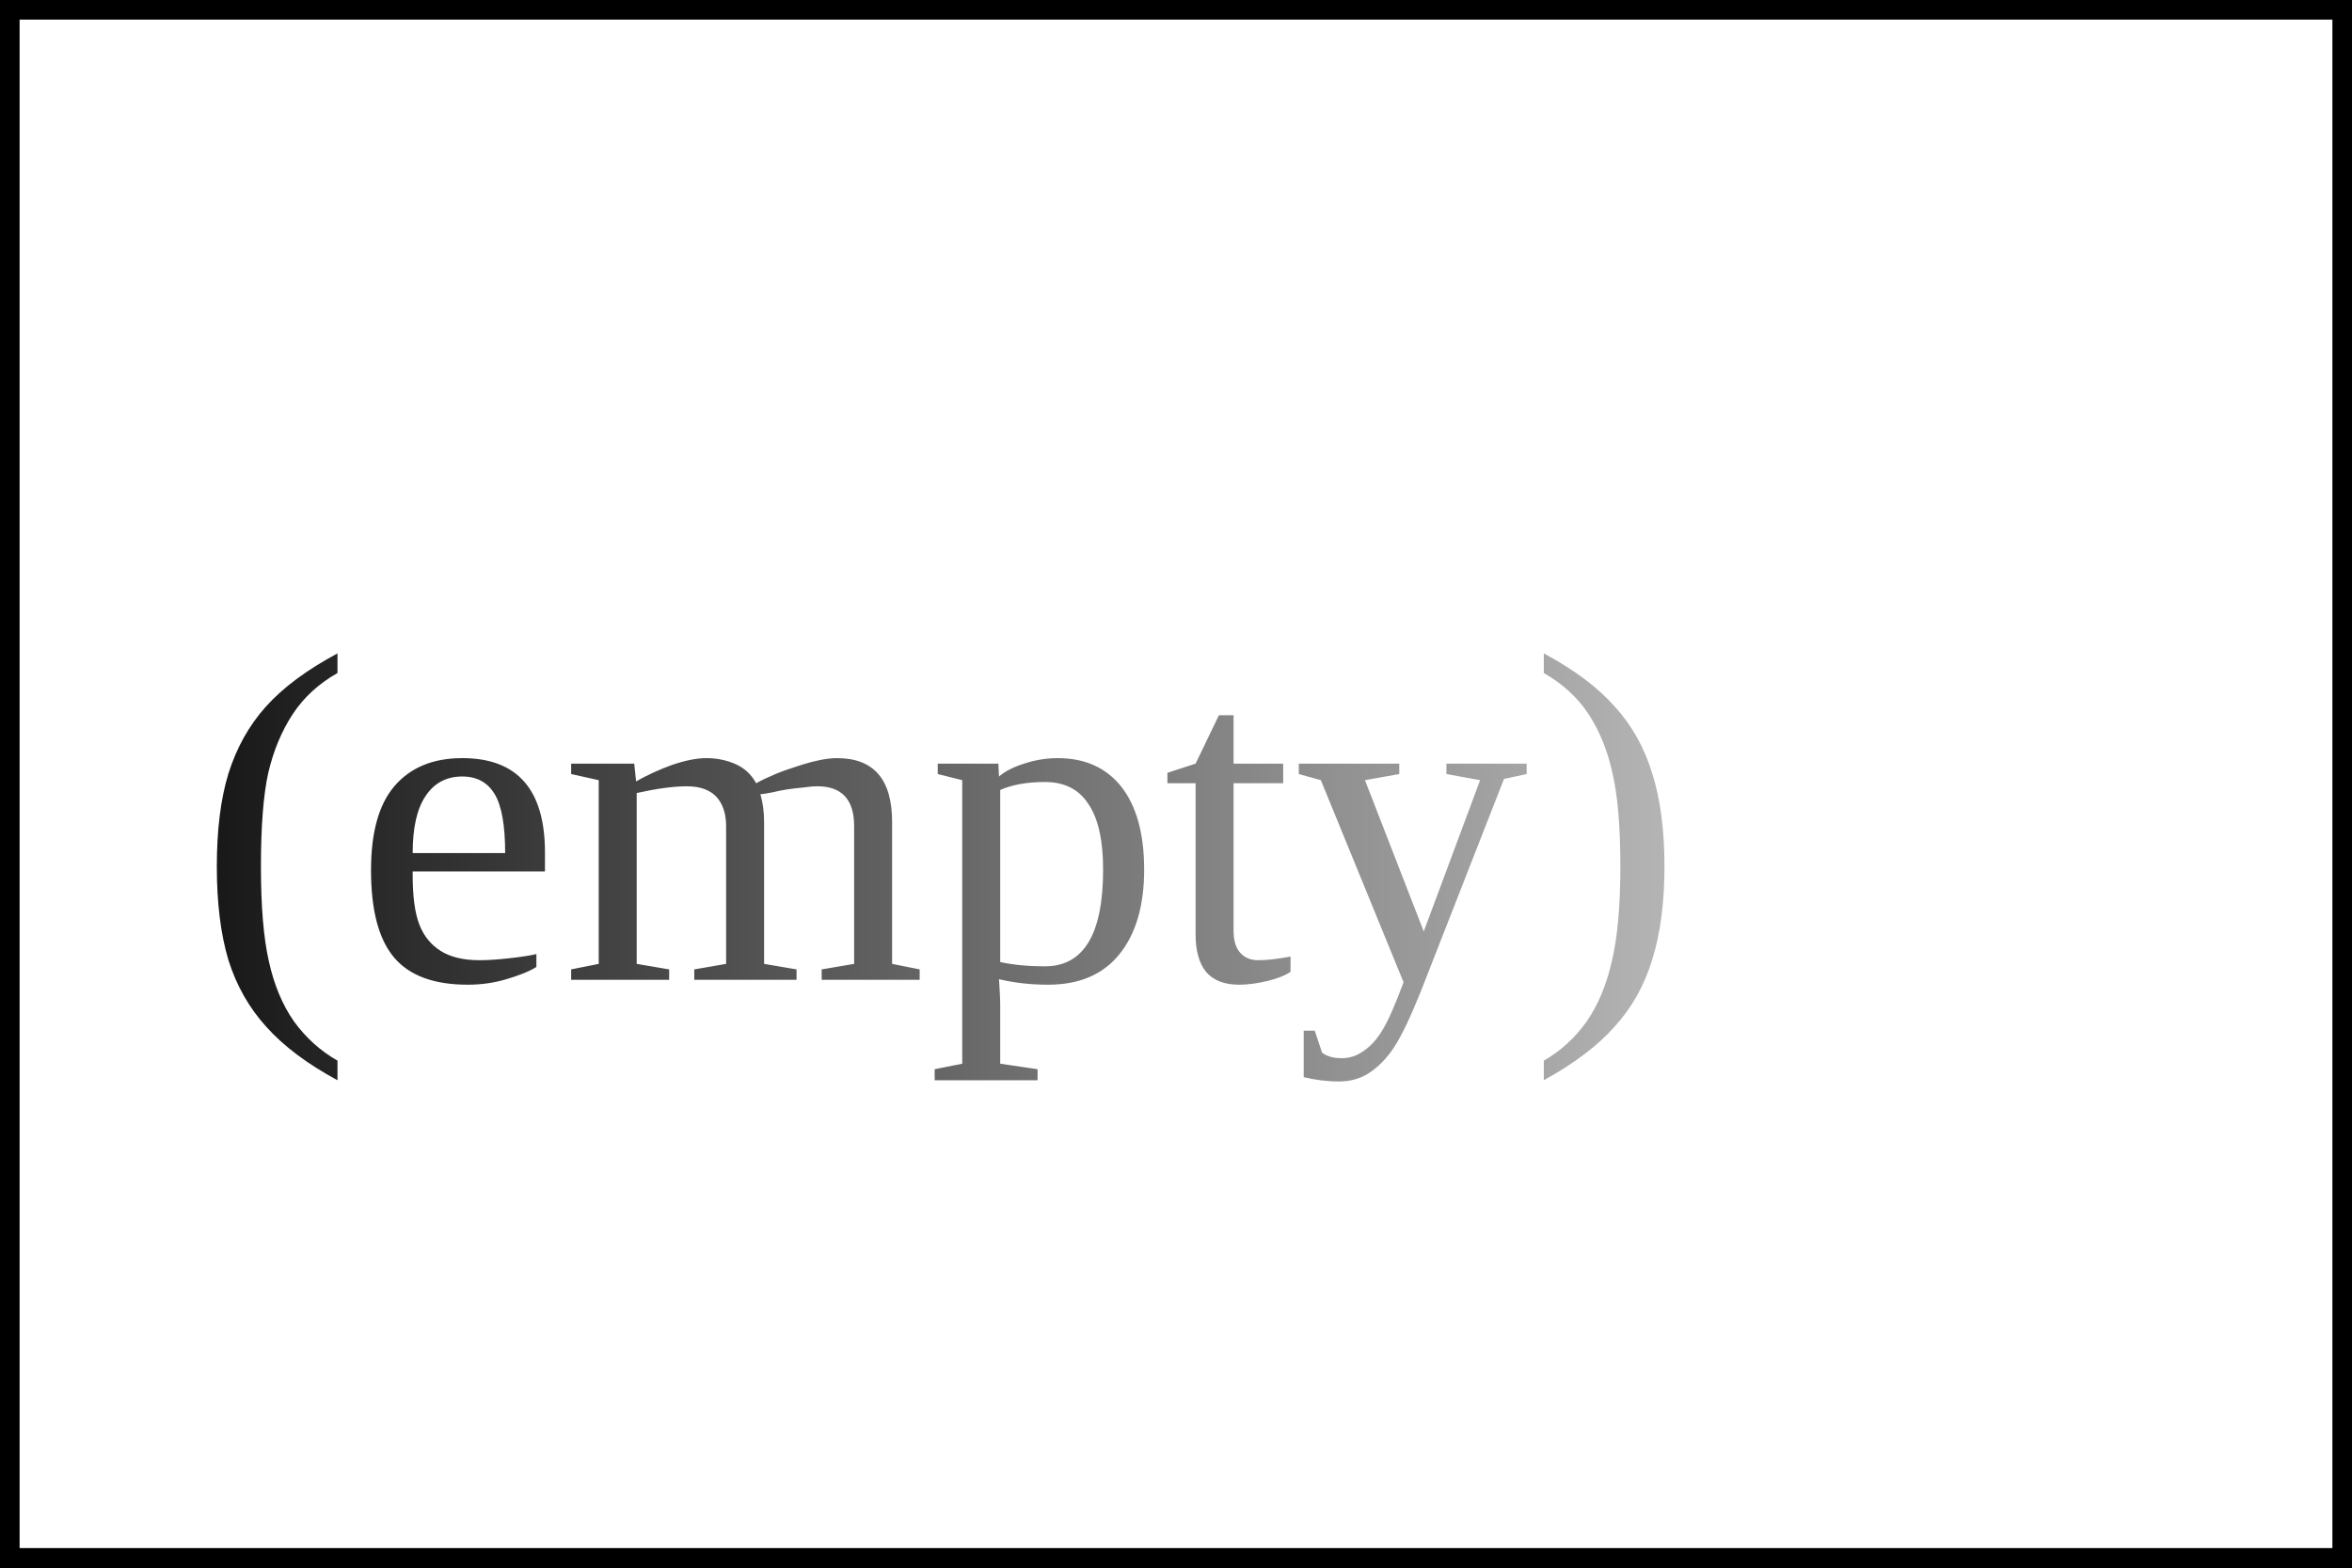
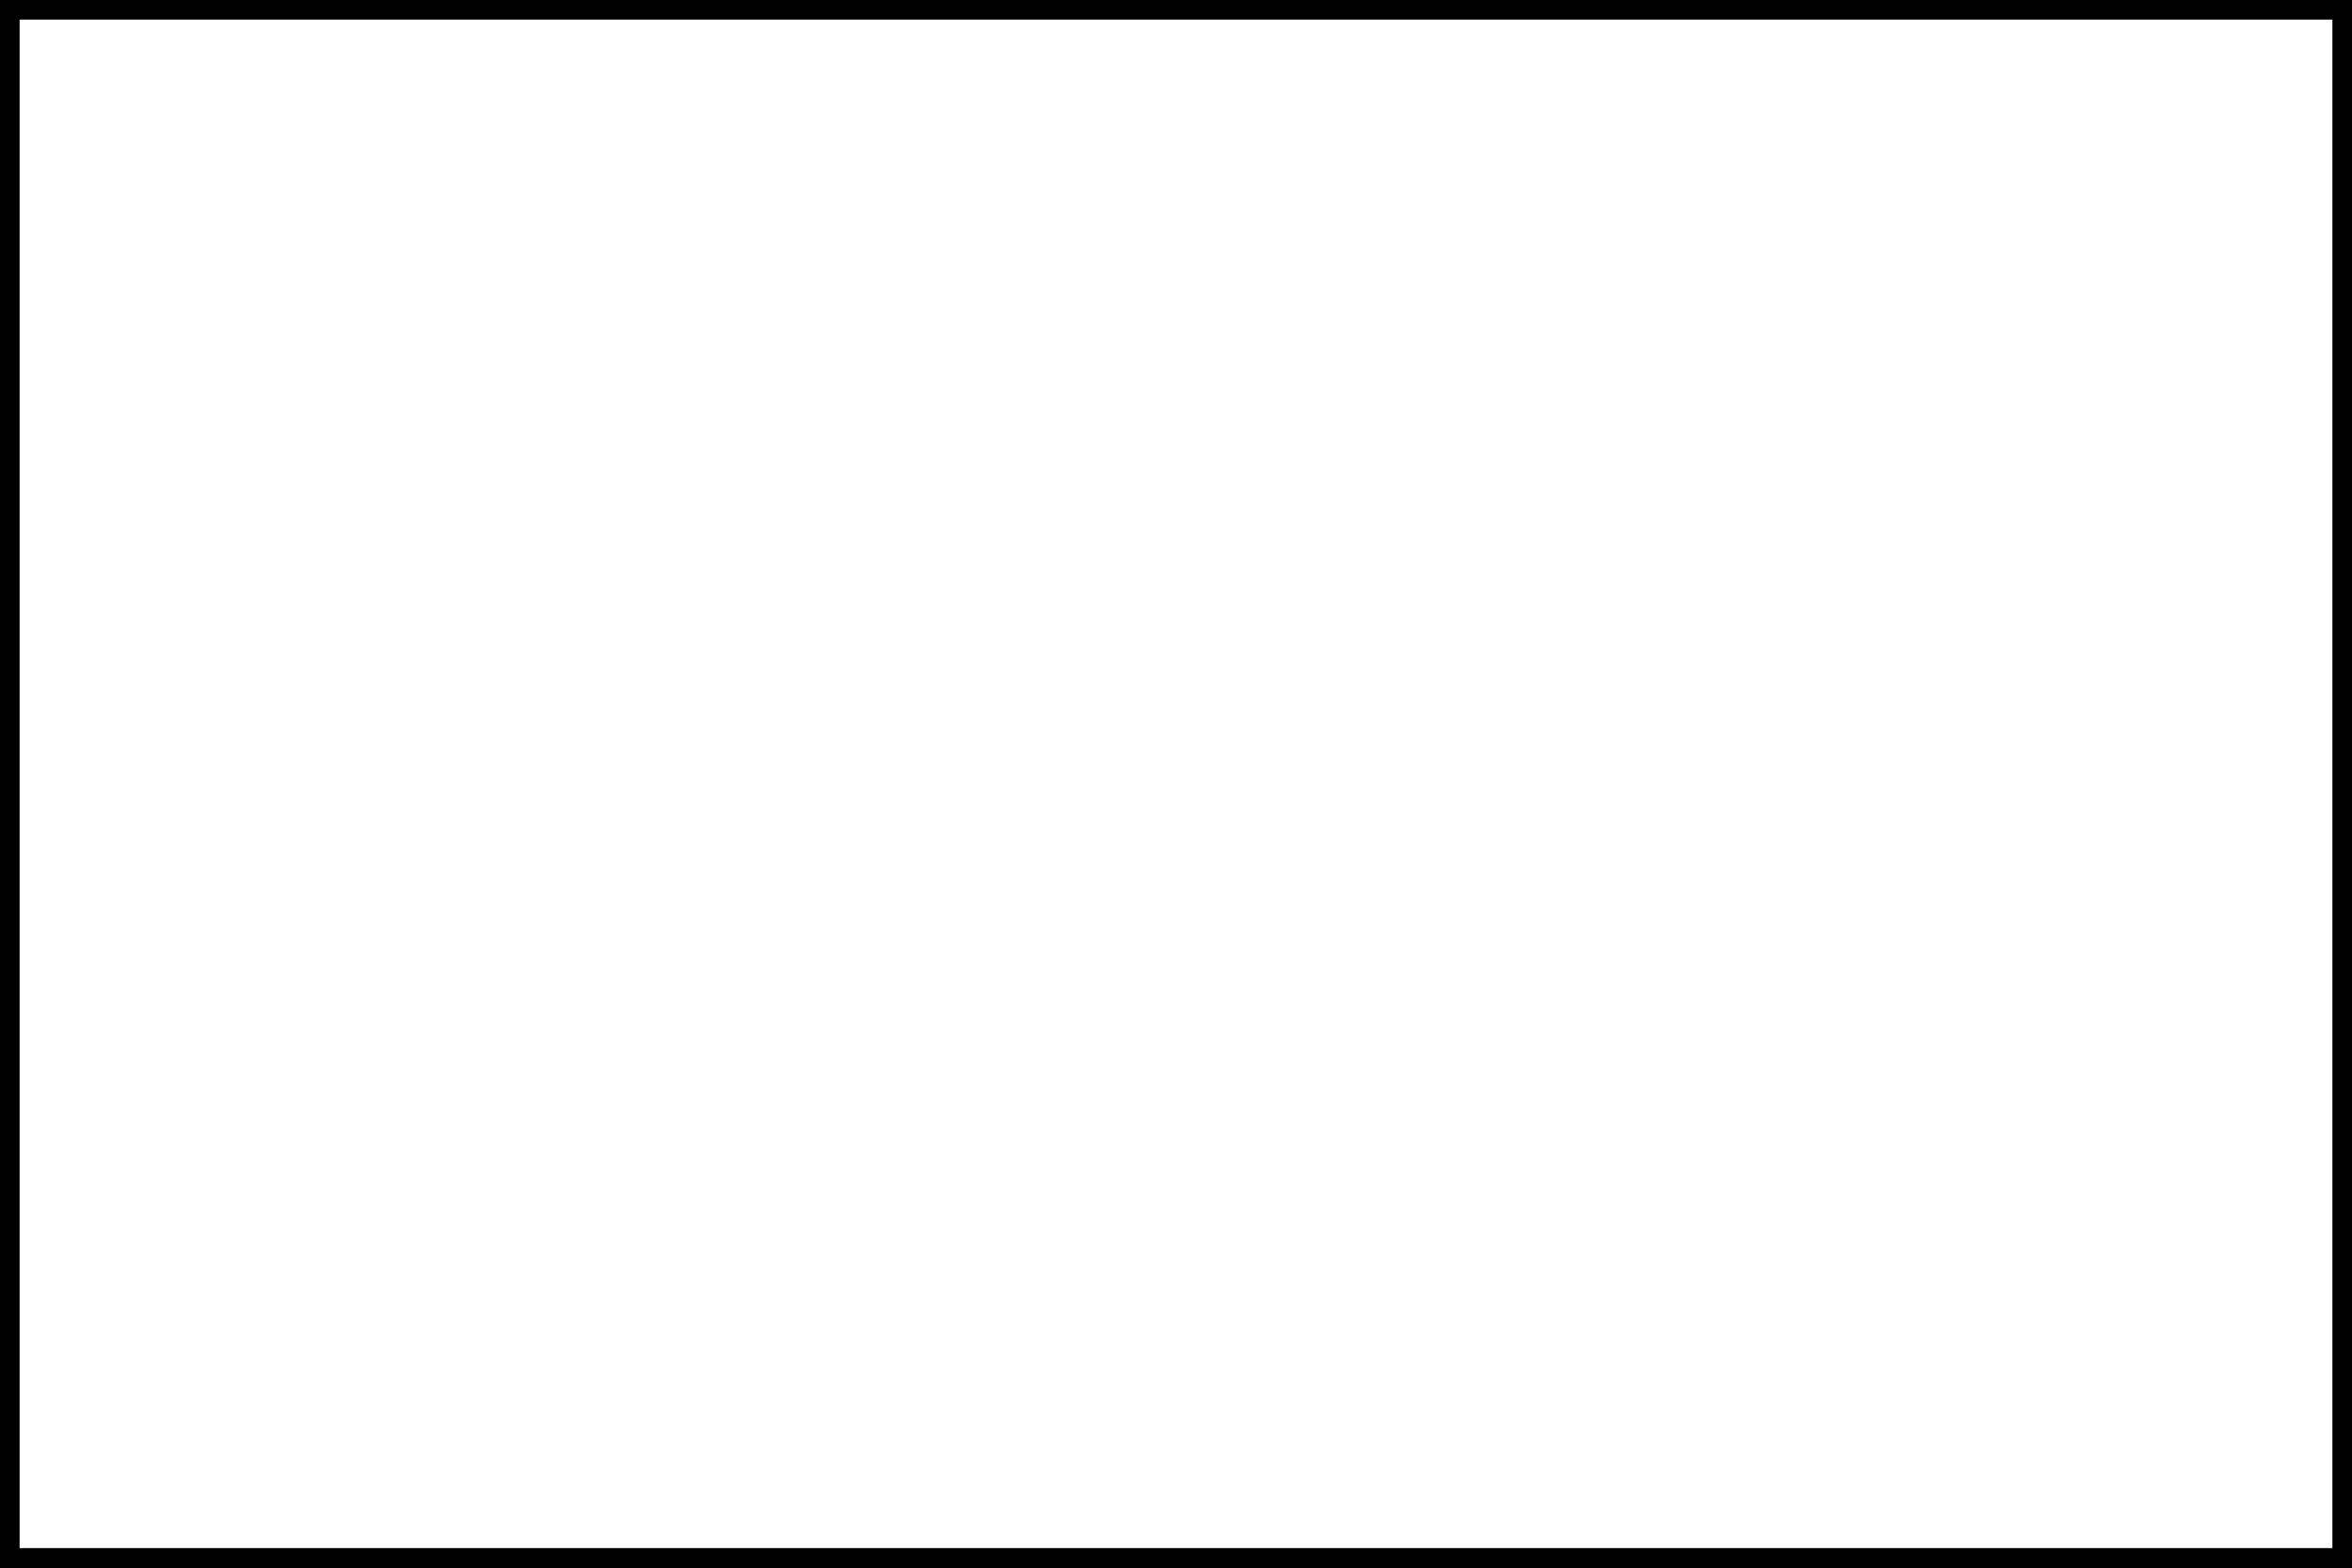
<svg xmlns="http://www.w3.org/2000/svg" version="1.1" baseProfile="full" width="60" height="40">
-   <defs>
-     <linearGradient id="gradient1">
-       <stop offset="0%" stop-color="white" stop-opacity="0" />
-       <stop offset="100%" stop-color="white" />
-     </linearGradient>
-   </defs>
-   <text text-anchor="start" x="5" y="25" fill="black">(empty)</text>
-   <rect width="60" height="40" fill="url(#gradient1)" stroke="black" />
+   <rect width="60" height="40" fill="transparent" stroke="black" />
+   <path d="M 7 7, h 4, m 10 0, h 4, m 10 0, h 4, m 10 0, h 4, m -46 10, h 4, m 10 0, h 4, m 10 0, h 4, m 10 0, h 4, m -46 10, h 4, m 10 0, h 4, m 10 0, h 4, m 10 0, h 4" fill="transparent" stroke="lightgray" stroke-linecap="round" stroke-linejoin="round" />
</svg>
